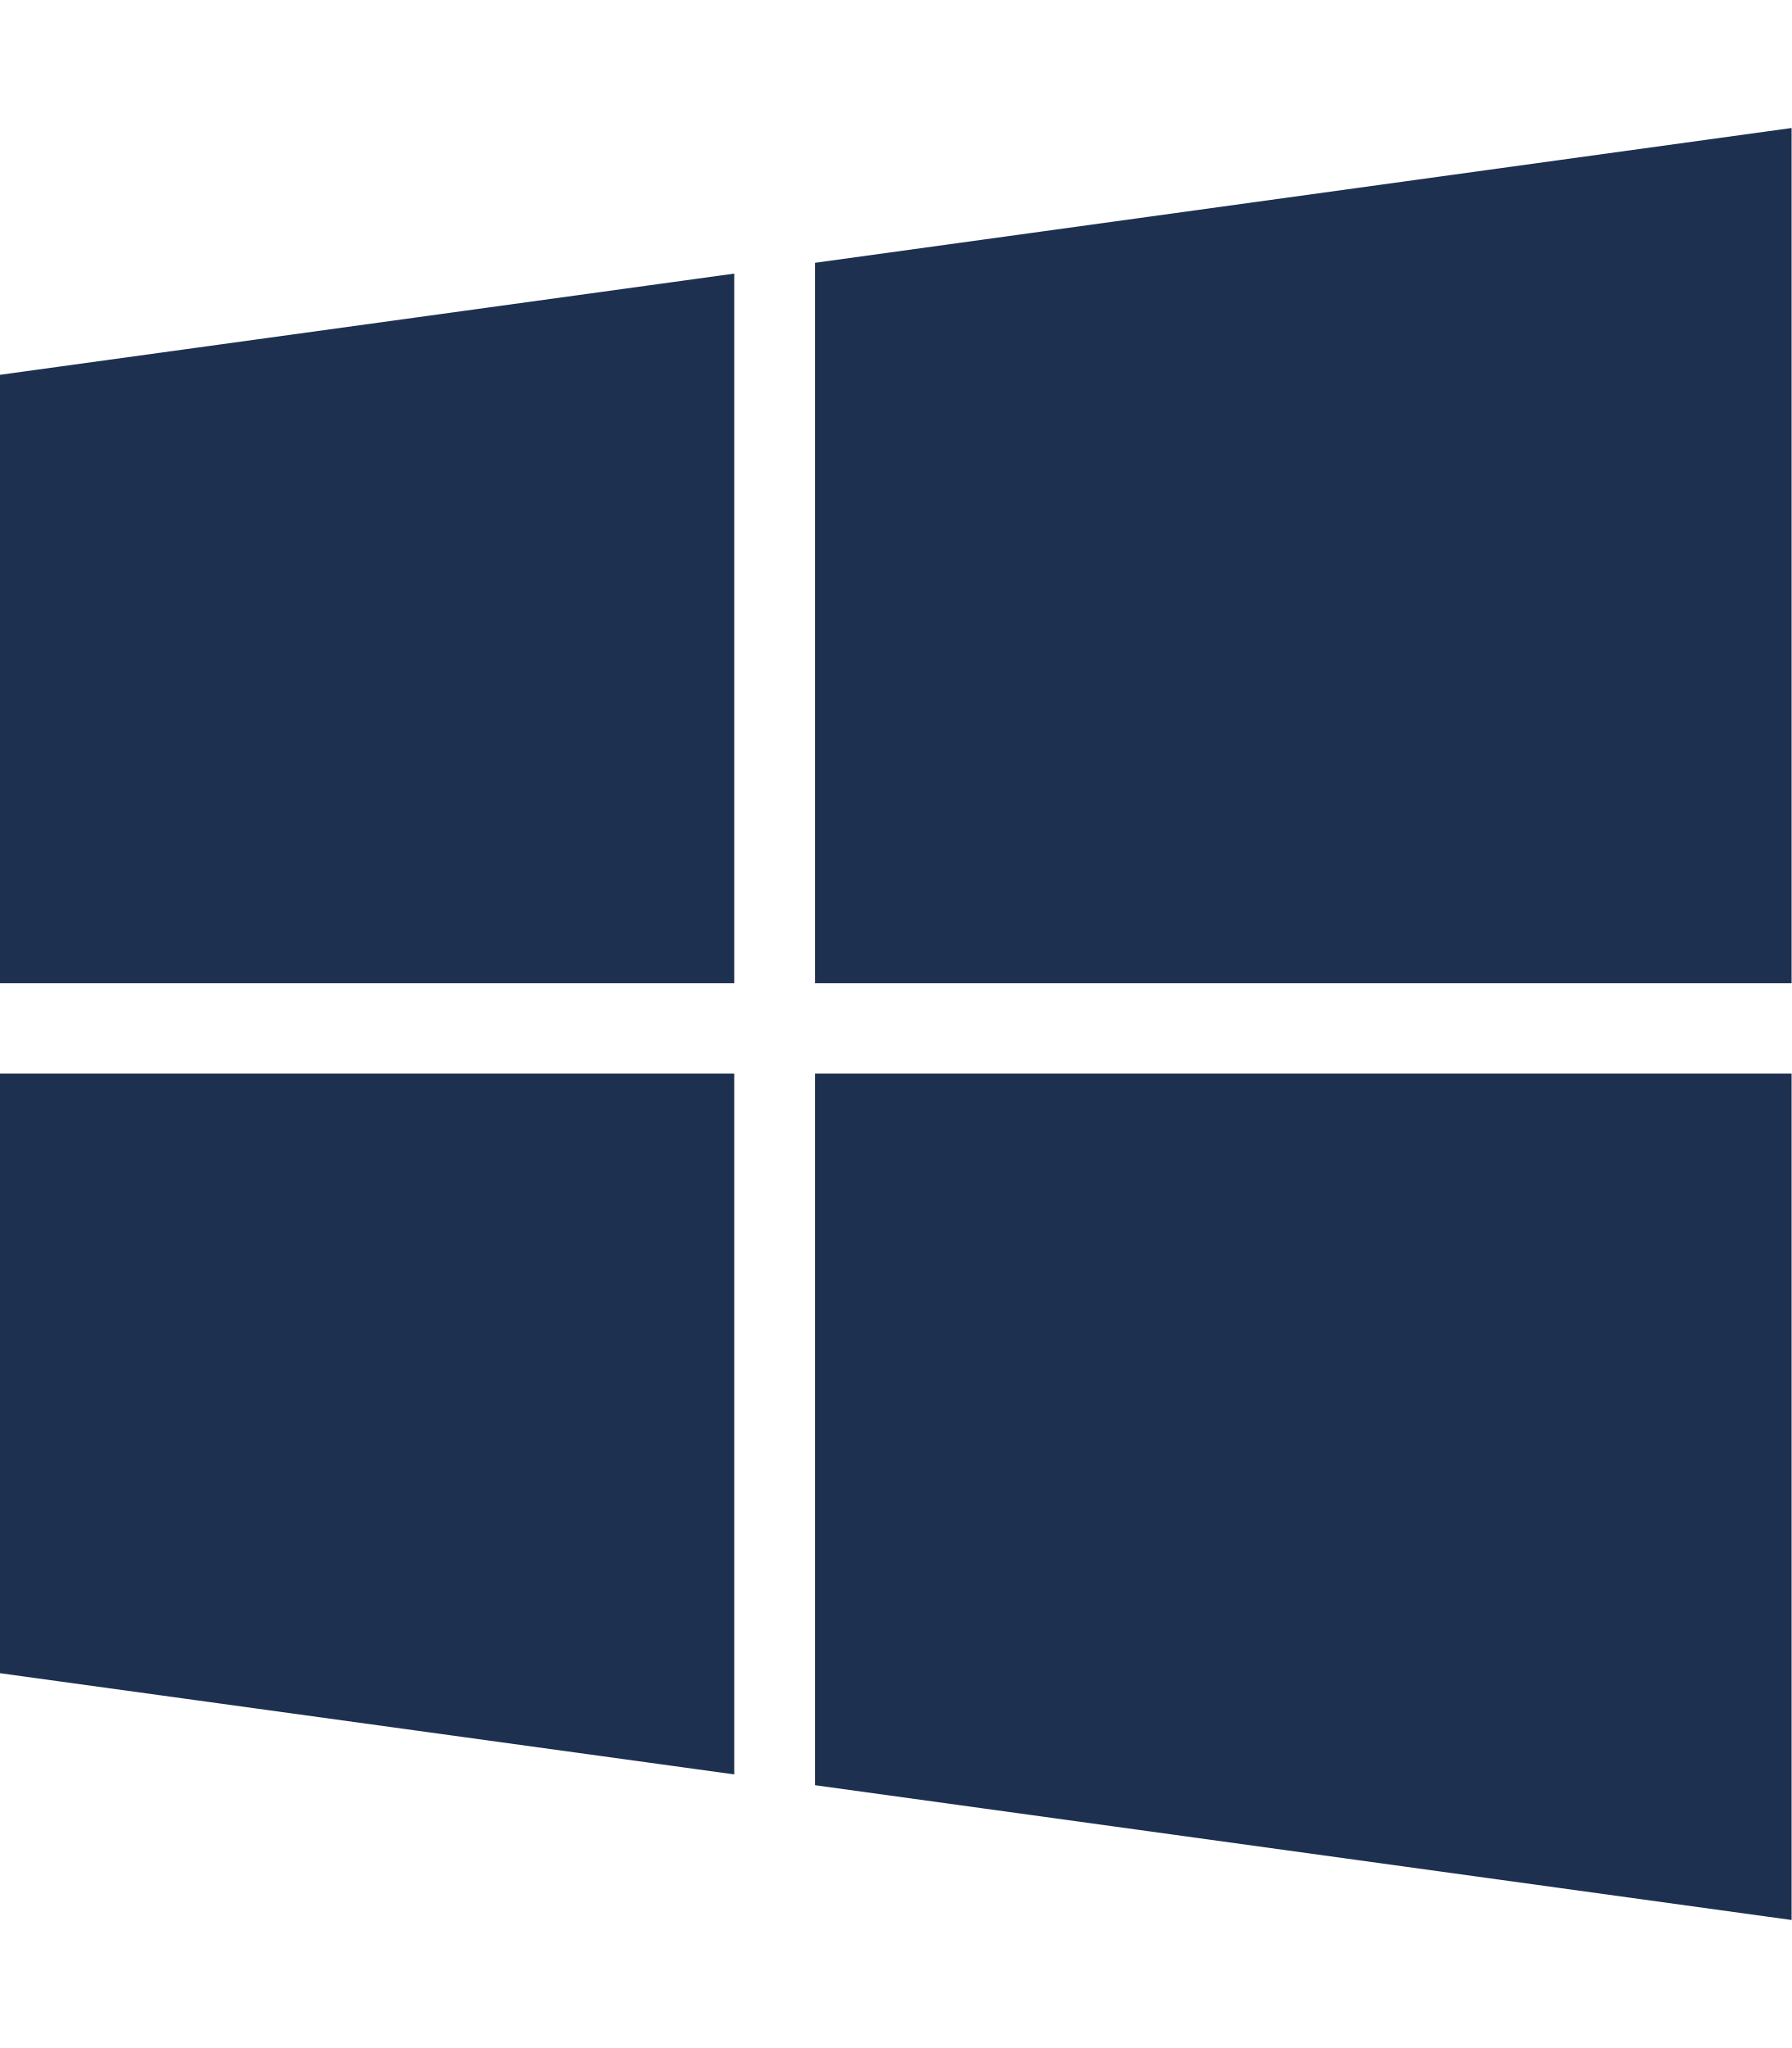
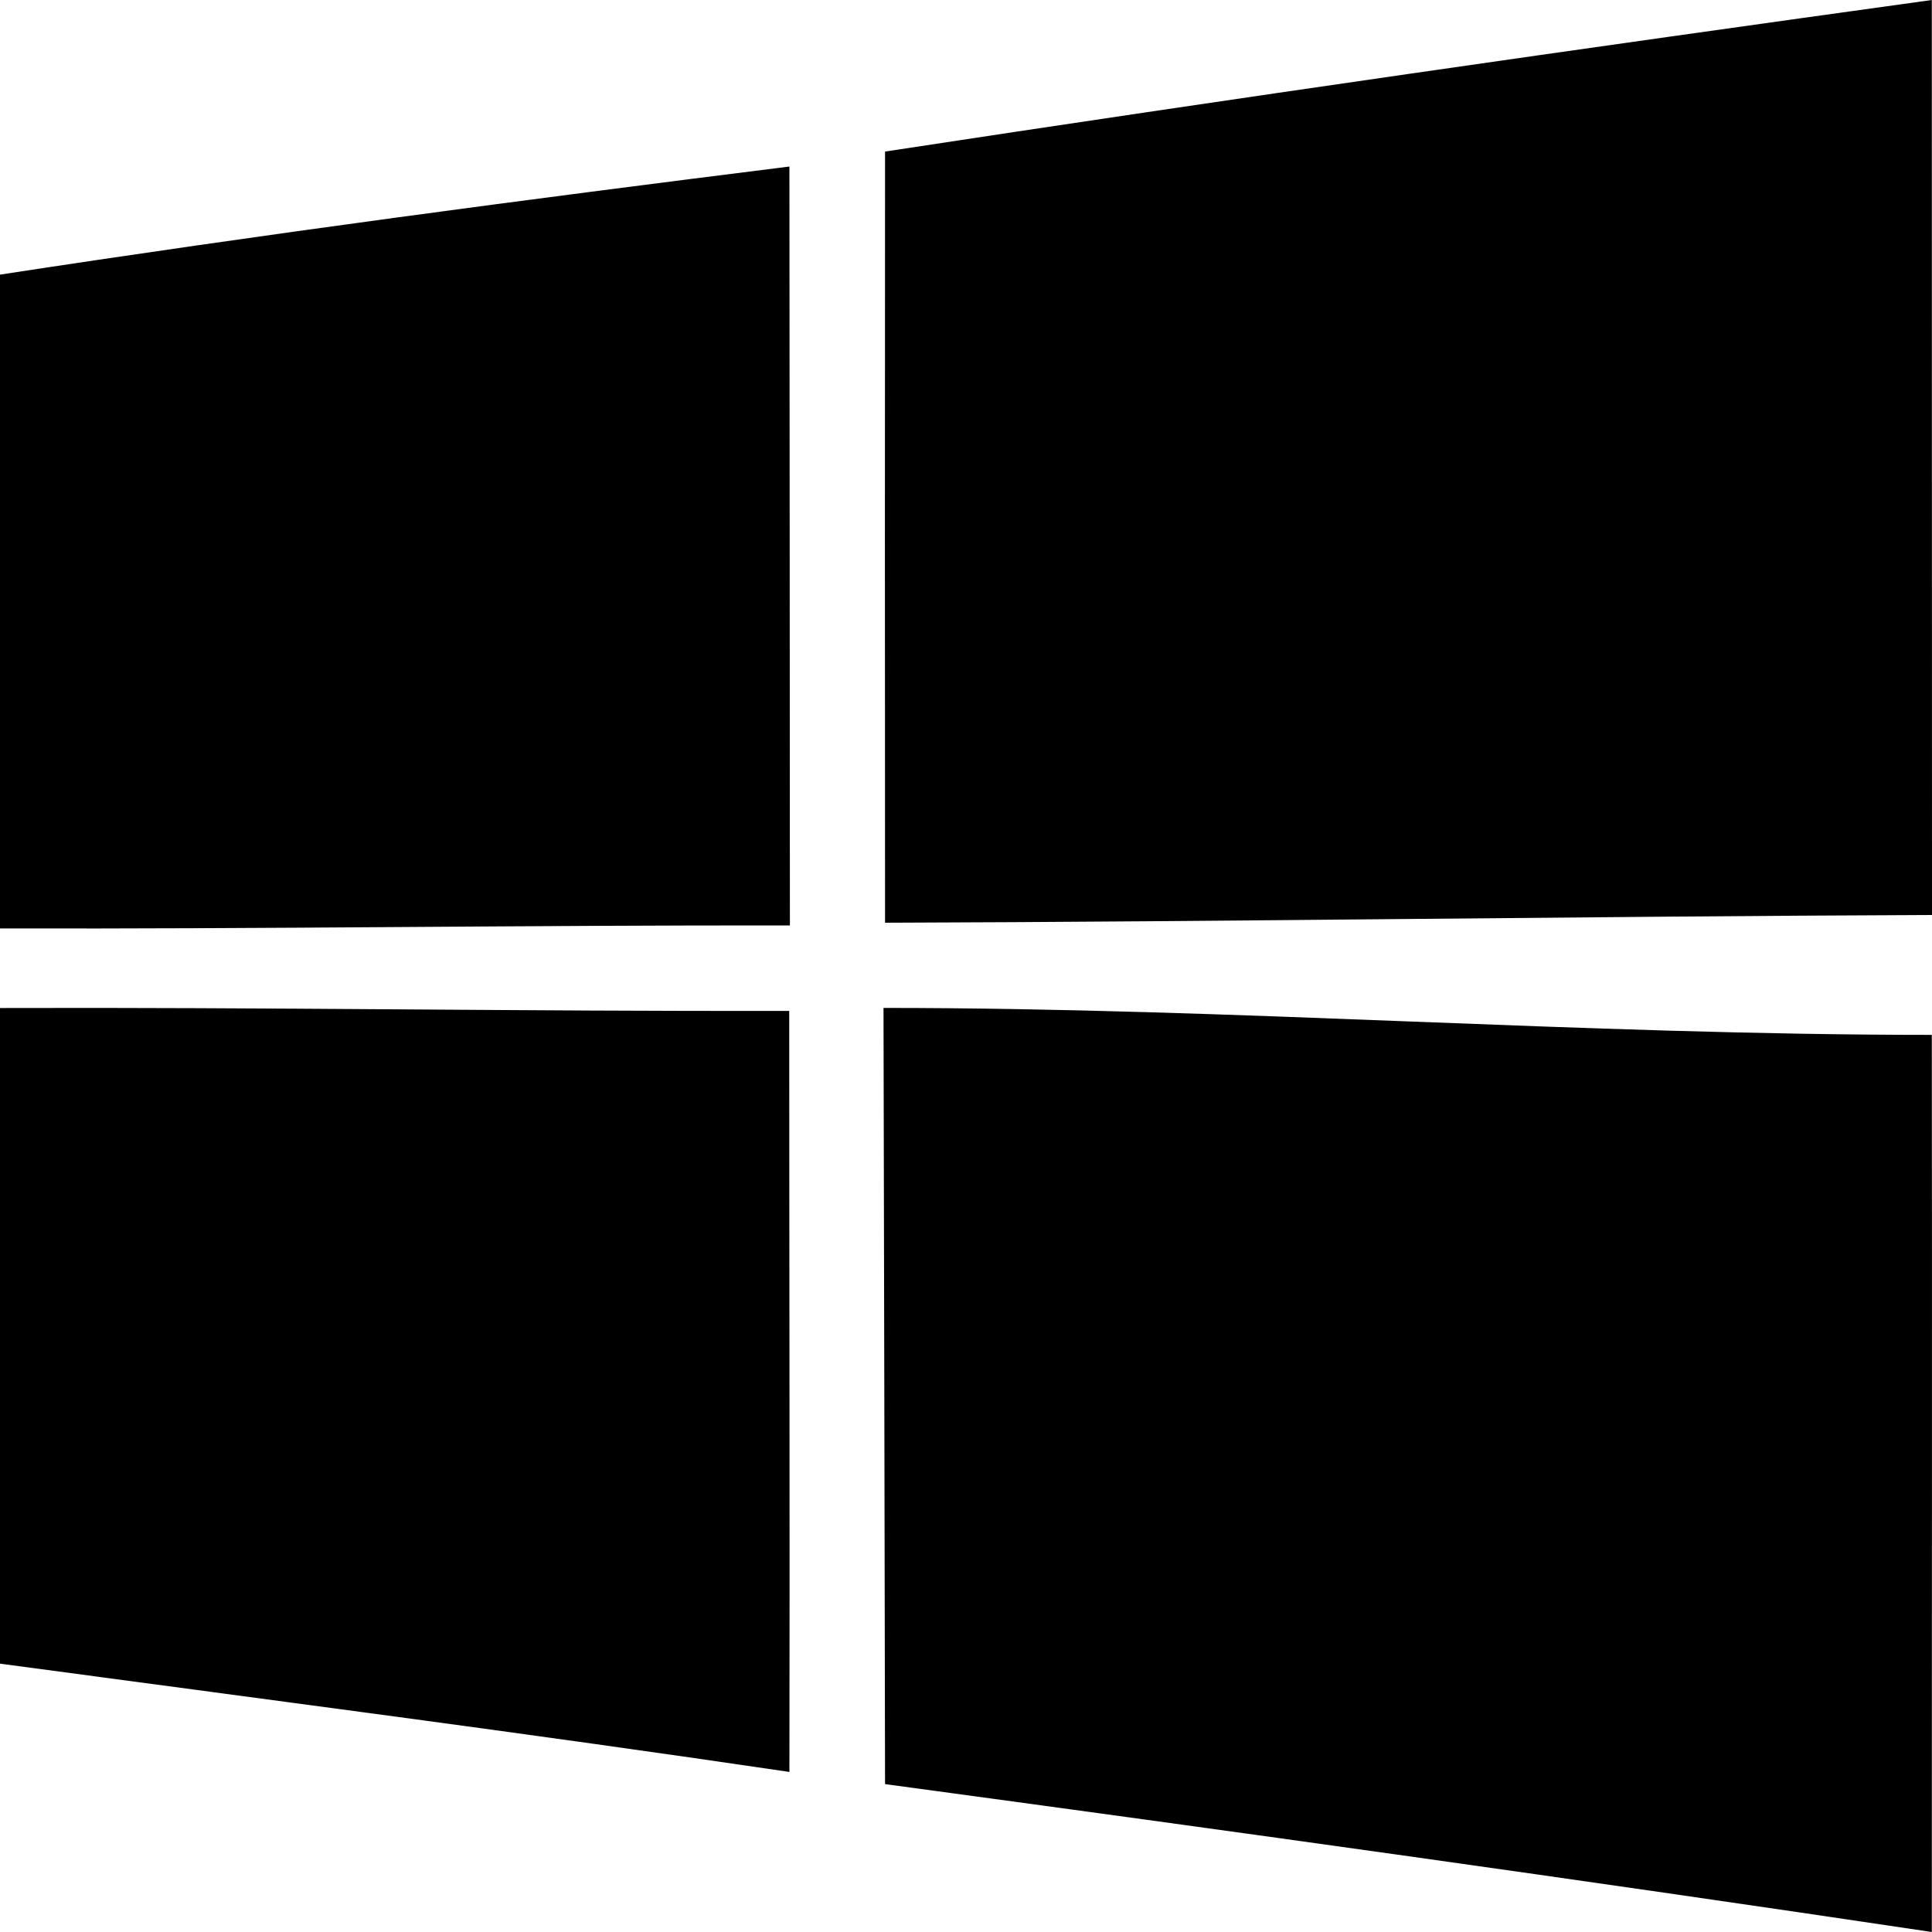
- <svg xmlns="http://www.w3.org/2000/svg" height="16" width="14" viewBox="0 0 448 512">
-   <path opacity="1" fill="#1E3050" d="M0 93.7l183.6-25.3v177.4H0V93.7zm0 324.6l183.6 25.3V268.4H0v149.9zm203.8 28L448 480V268.4H203.8v177.9zm0-380.6v180.1H448V32L203.8 65.7z" />
+ <svg xmlns="http://www.w3.org/2000/svg" width="800px" height="800px" viewBox="0 0 20 20" version="1.1">
+   <defs>
+ 
+ </defs>
+   <g id="Page-1" stroke="none" stroke-width="1" fill="none" fill-rule="evenodd">
+     <g id="Dribbble-Light-Preview" transform="translate(-60, -7439)" fill="#000000">
+       <g id="icons" transform="translate(56, 160)">
+         <path d="M13.146,7289.434 C13.151,7291.433 13.157,7294.829 13.162,7297.469 C16.776,7297.958 20.39,7298.461 23.998,7299 C23.998,7295.849 24.002,7292.711 23.998,7289.713 C20.381,7289.713 16.765,7289.434 13.146,7289.434 M4,7289.435 L4,7296.222 C6.726,7296.589 9.452,7296.941 12.172,7297.343 C12.177,7294.717 12.17,7292.091 12.17,7289.465 C9.447,7289.47 6.724,7289.426 4,7289.435 M4,7281.843 L4,7288.611 C6.726,7288.618 9.452,7288.577 12.177,7288.58 C12.175,7285.96 12.175,7283.344 12.172,7280.724 C9.445,7281.065 6.717,7281.426 4,7281.843 M24,7288.472 C20.388,7288.486 16.776,7288.541 13.162,7288.552 C13.16,7285.889 13.16,7283.23 13.162,7280.569 C16.769,7280.018 20.384,7279.501 23.998,7279 C24,7282.158 23.998,7285.314 24,7288.472" id="windows-[#174]">
+ 
+ </path>
+       </g>
+     </g>
+   </g>
</svg>
